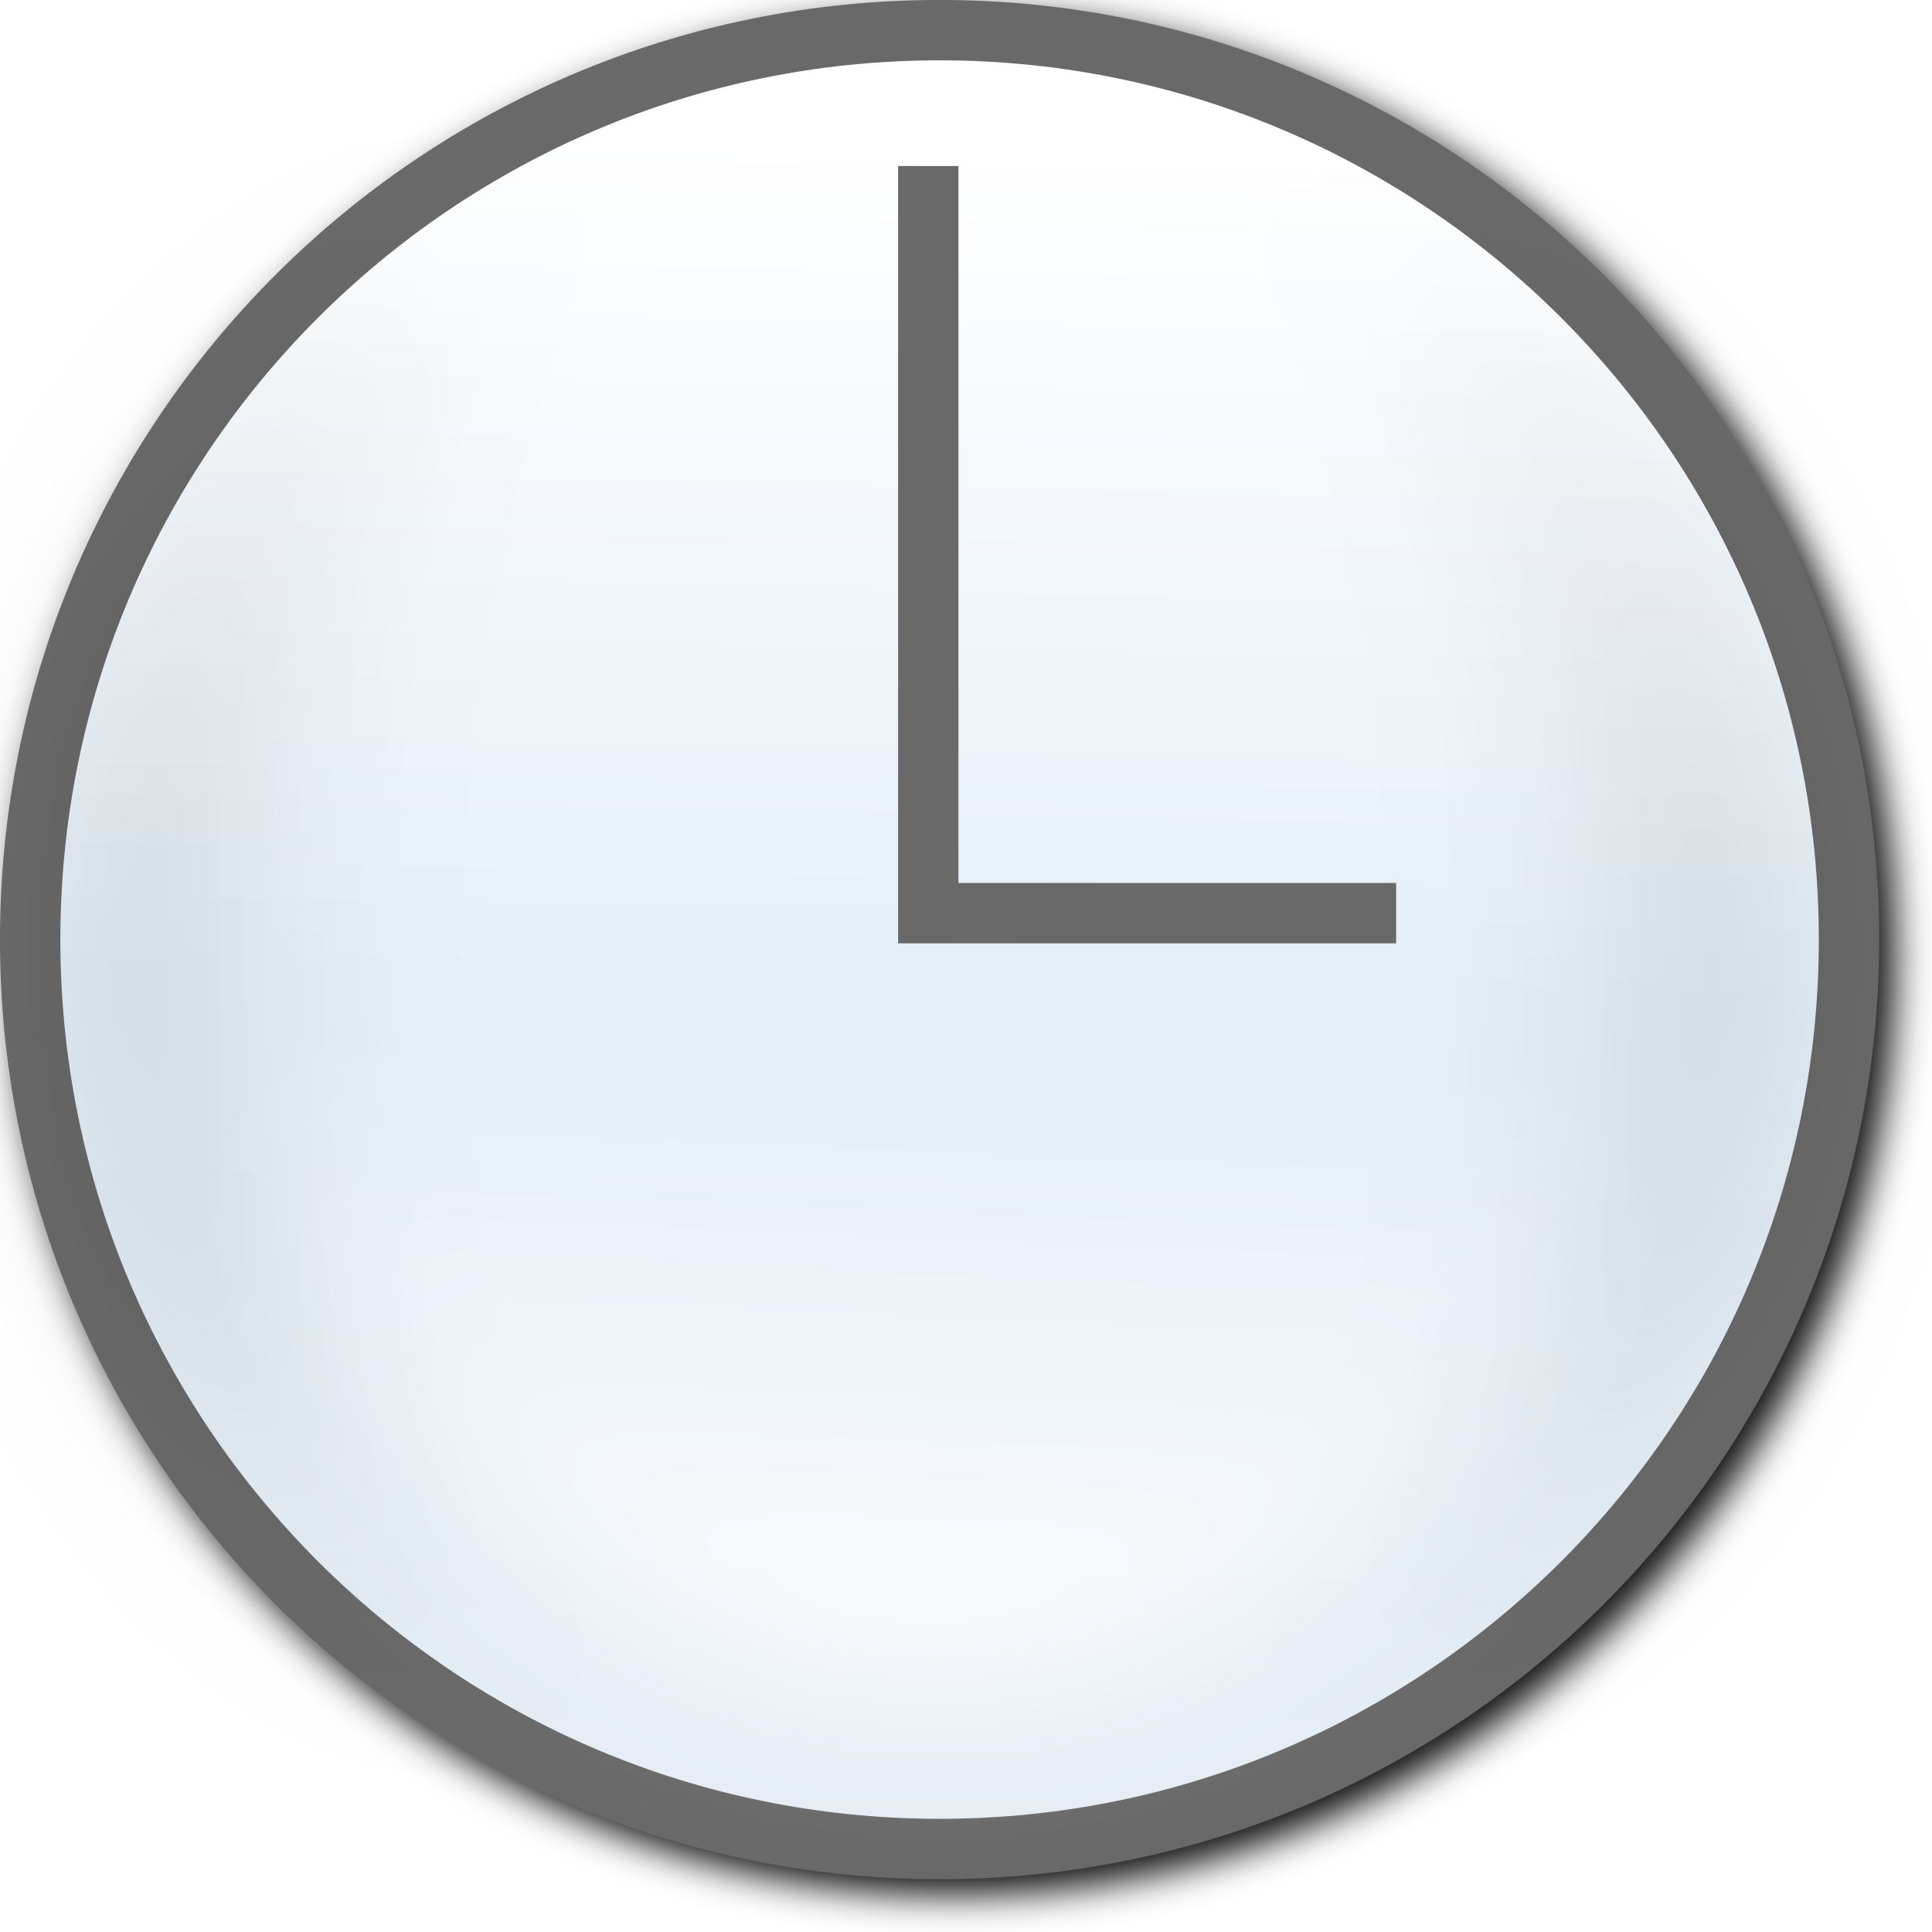
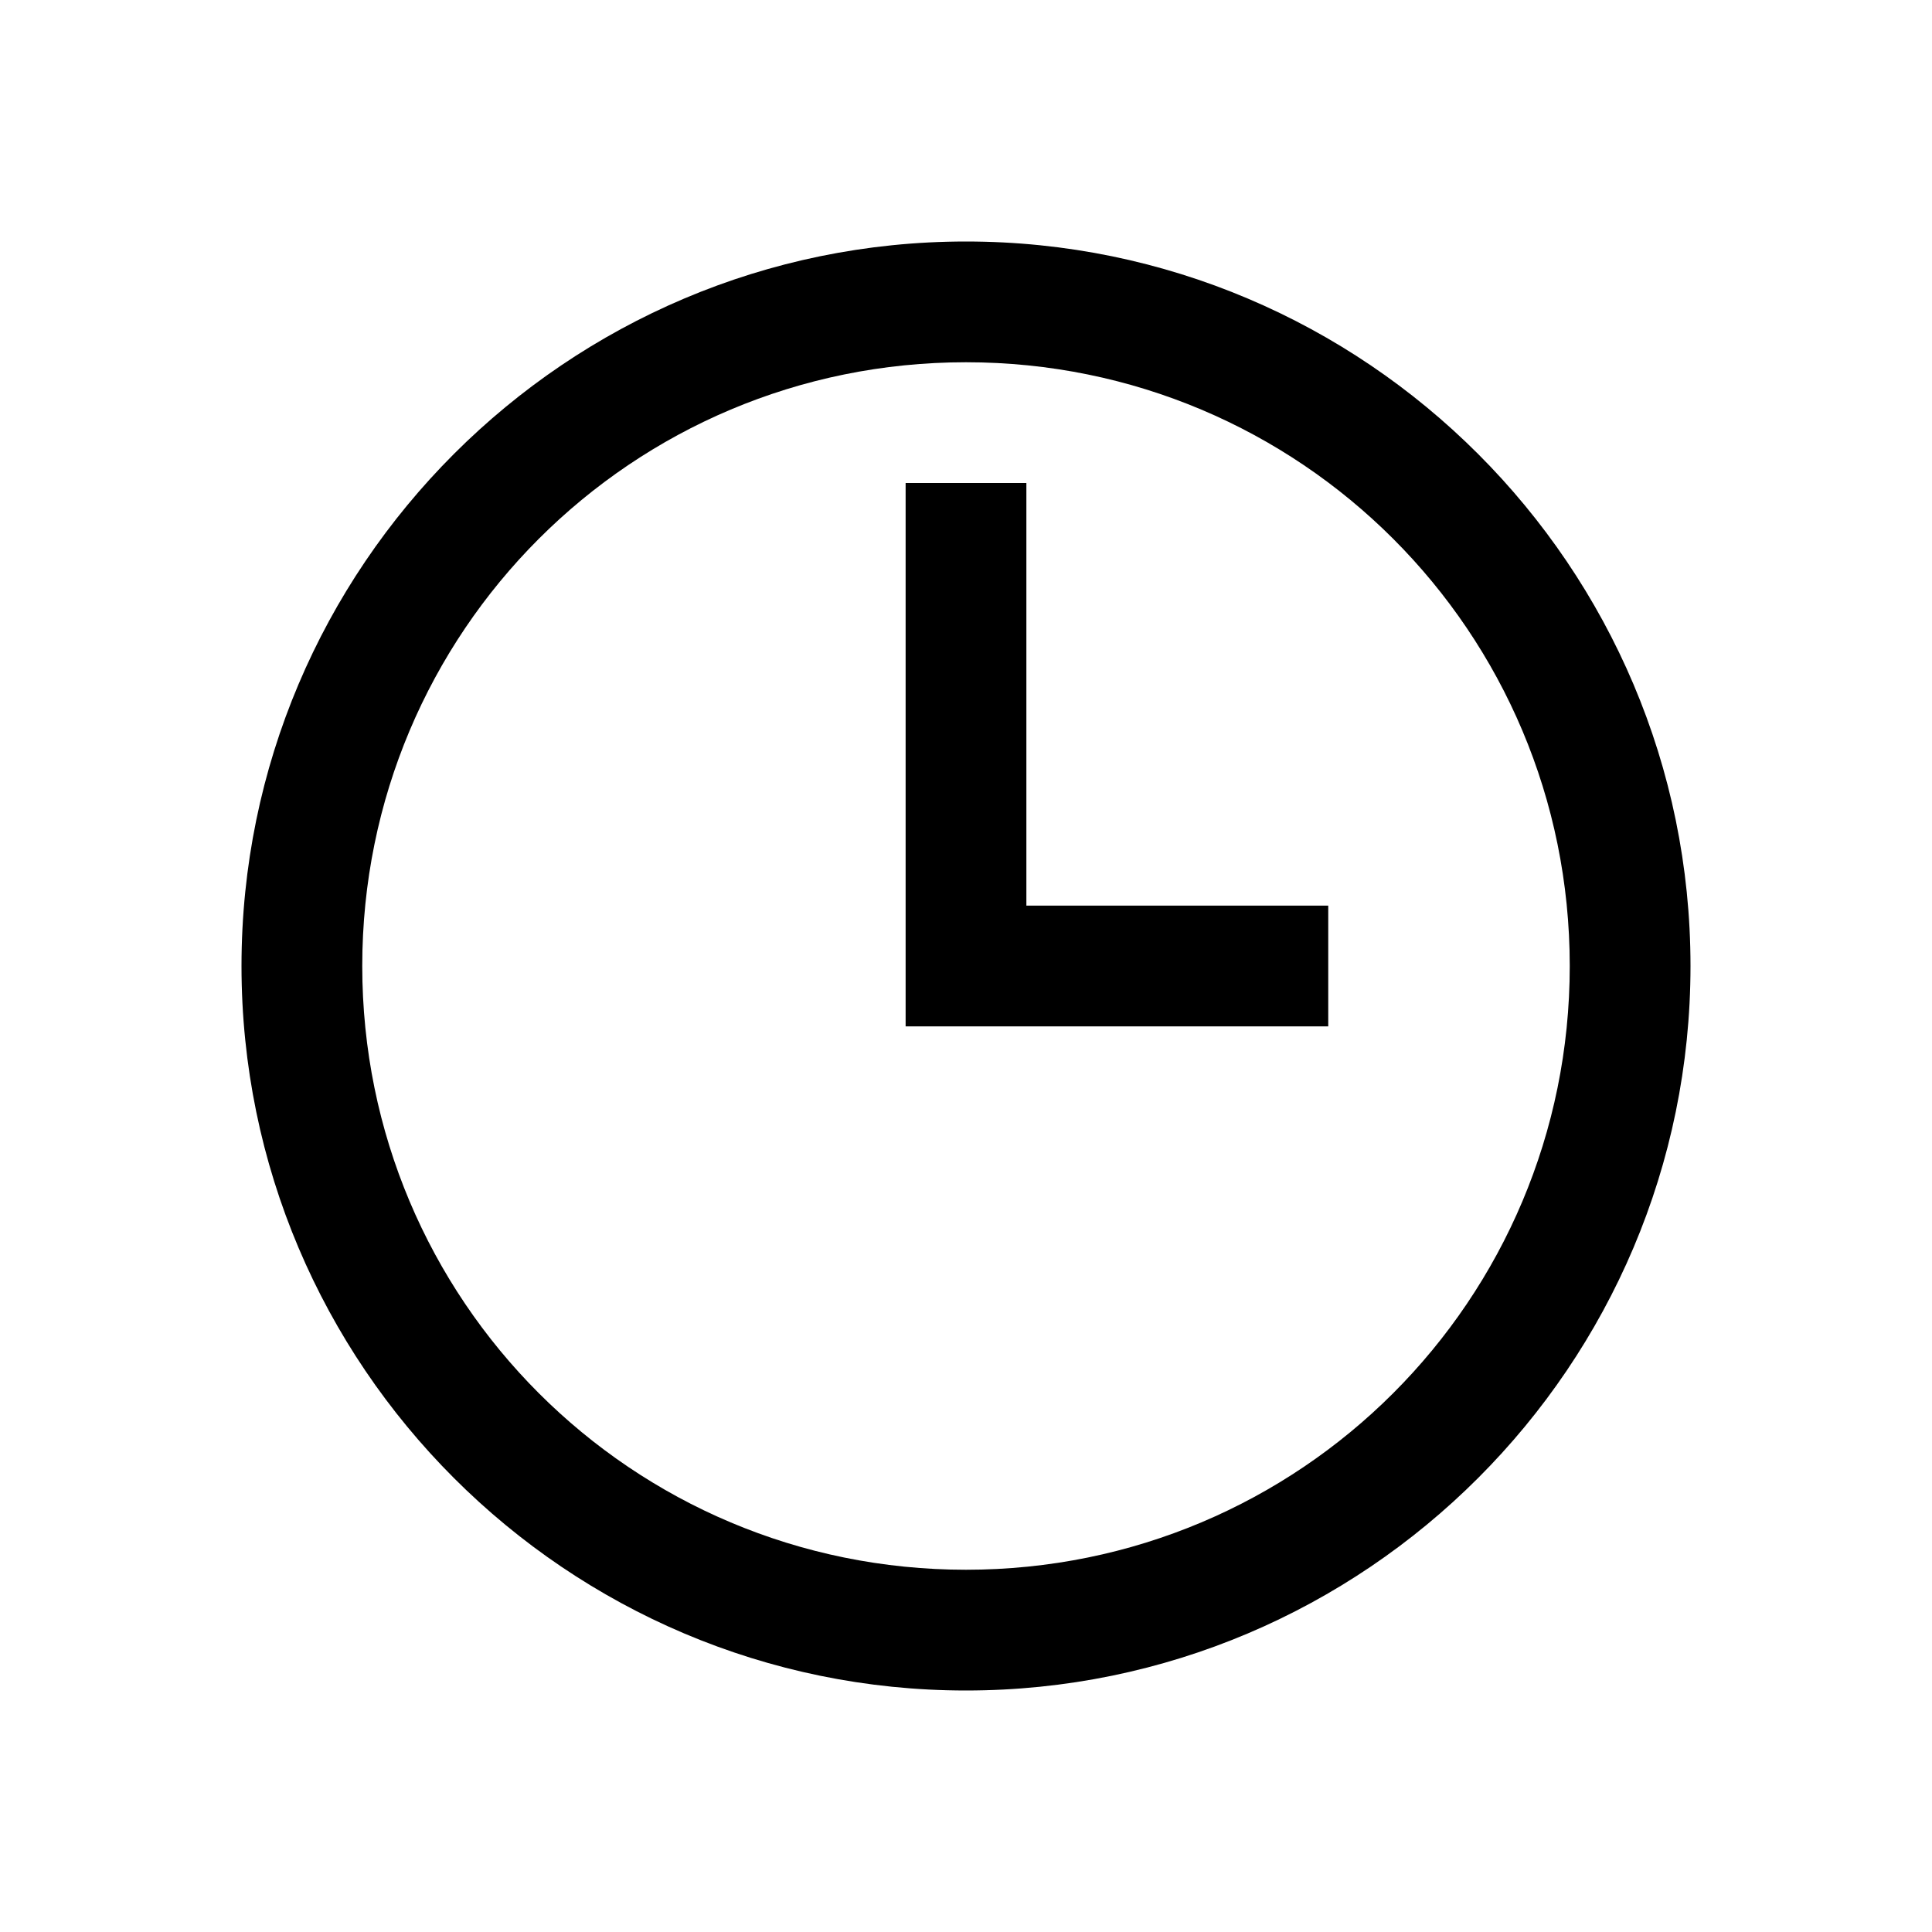
- <svg xmlns="http://www.w3.org/2000/svg" id="svg2" viewBox="0 0 256 256" version="1.0">
-   <defs id="defs5">
-     <linearGradient id="linearGradient3161" y2="285.97" gradientUnits="userSpaceOnUse" x2="119.3" y1="19.838" x1="124.8">
-       <stop id="stop3157" style="stop-color:#ffffff" offset="0" />
-       <stop id="stop3163" style="stop-color:#e5eff8" offset=".425" />
-       <stop id="stop3159" style="stop-color:#e5ecf3" offset="1" />
-     </linearGradient>
-     <linearGradient id="linearGradient3203" y2="262.27" gradientUnits="userSpaceOnUse" x2="132.69" y1="5.331" x1="142.51">
-       <stop id="stop3213" style="stop-color:#ffffff;stop-opacity:0" offset="0" />
-       <stop id="stop3215" style="stop-color:#ffffff;stop-opacity:0" offset=".349" />
-       <stop id="stop3217" style="stop-color:#ffffff;stop-opacity:0" offset=".529" />
-       <stop id="stop3219" style="stop-color:#ffffff" offset="1" />
-     </linearGradient>
-     <filter id="filter3221" height="1.24" width="1.24" y="-.12" x="-.12">
-       <feGaussianBlur id="feGaussianBlur3223" stdDeviation="12.058" />
-     </filter>
-     <filter id="filter3241">
-       <feGaussianBlur id="feGaussianBlur3243" stdDeviation="2.491" />
-     </filter>
-     <radialGradient id="radialGradient3247" gradientUnits="userSpaceOnUse" cy="125.89" cx="124.8" gradientTransform="matrix(1.2412 -2.907e-8 5.2e-8 2.3046 -30.109 -164.24)" r="120.56">
-       <stop id="stop3175" style="stop-color:#000000;stop-opacity:0" offset="0" />
-       <stop id="stop3181" style="stop-color:#000000;stop-opacity:0" offset=".349" />
-       <stop id="stop3183" style="stop-color:#000000;stop-opacity:0" offset=".521" />
-       <stop id="stop3177" style="stop-color:#000000;stop-opacity:.298" offset="1" />
-     </radialGradient>
-     <filter id="filter3261" height="1.24" width="1.24" y="-.12" x="-.12">
-       <feGaussianBlur id="feGaussianBlur3263" stdDeviation="12.056" />
-     </filter>
-   </defs>
-   <path id="path3225" style="opacity:.95;stroke-linejoin:round;fill-rule:evenodd;filter:url(#filter3241);stroke:#000000;stroke-linecap:round;stroke-width:8.004;fill:#000000" d="m245.37 125.89a120.56 120.56 0 1 1 -241.13 0 120.56 120.56 0 1 1 241.13 0z" transform="matrix(.99949 0 0 .99949 1.7595 .67208)" />
-   <path id="path2383" style="stroke-linejoin:round;fill-rule:evenodd;stroke:#696969;stroke-linecap:round;stroke-width:8.004;fill:url(#linearGradient3161)" d="m245.37 125.89a120.56 120.56 0 1 1 -241.13 0 120.56 120.56 0 1 1 241.13 0z" transform="matrix(.99949 0 0 .99949 -.24046 -1.3279)" />
-   <path id="path3169" style="opacity:.7;fill-rule:evenodd;filter:url(#filter3261);fill:url(#radialGradient3247)" d="m245.37 125.89a120.56 120.56 0 1 1 -241.13 0 120.56 120.56 0 1 1 241.13 0z" transform="matrix(.96631 0 0 .96631 1.9003 4.849)" />
-   <path id="path3201" style="fill-rule:evenodd;filter:url(#filter3221);fill:url(#linearGradient3203)" d="m245.37 125.89a120.56 120.56 0 1 1 -241.13 0 120.56 120.56 0 1 1 241.13 0z" transform="matrix(.73406 0 0 .75895 32.886 37.954)" />
-   <path id="path3245" style="fill-rule:evenodd;fill:#696969" d="m119 22h8v95h58v8h-66v-103z" />
+ <svg xmlns="http://www.w3.org/2000/svg" viewBox="0 0 32 32" width="32px" height="32px">
+   <path d="M 16 4 C 9.383 4 4 9.383 4 16 C 4 22.617 9.383 28 16 28 C 22.617 28 28 22.617 28 16 C 28 9.383 22.617 4 16 4 Z M 16 6 C 21.535 6 26 10.465 26 16 C 26 21.535 21.535 26 16 26 C 10.465 26 6 21.535 6 16 C 6 10.465 10.465 6 16 6 Z M 15 8 L 15 17 L 22 17 L 22 15 L 17 15 L 17 8 Z" />
</svg>
